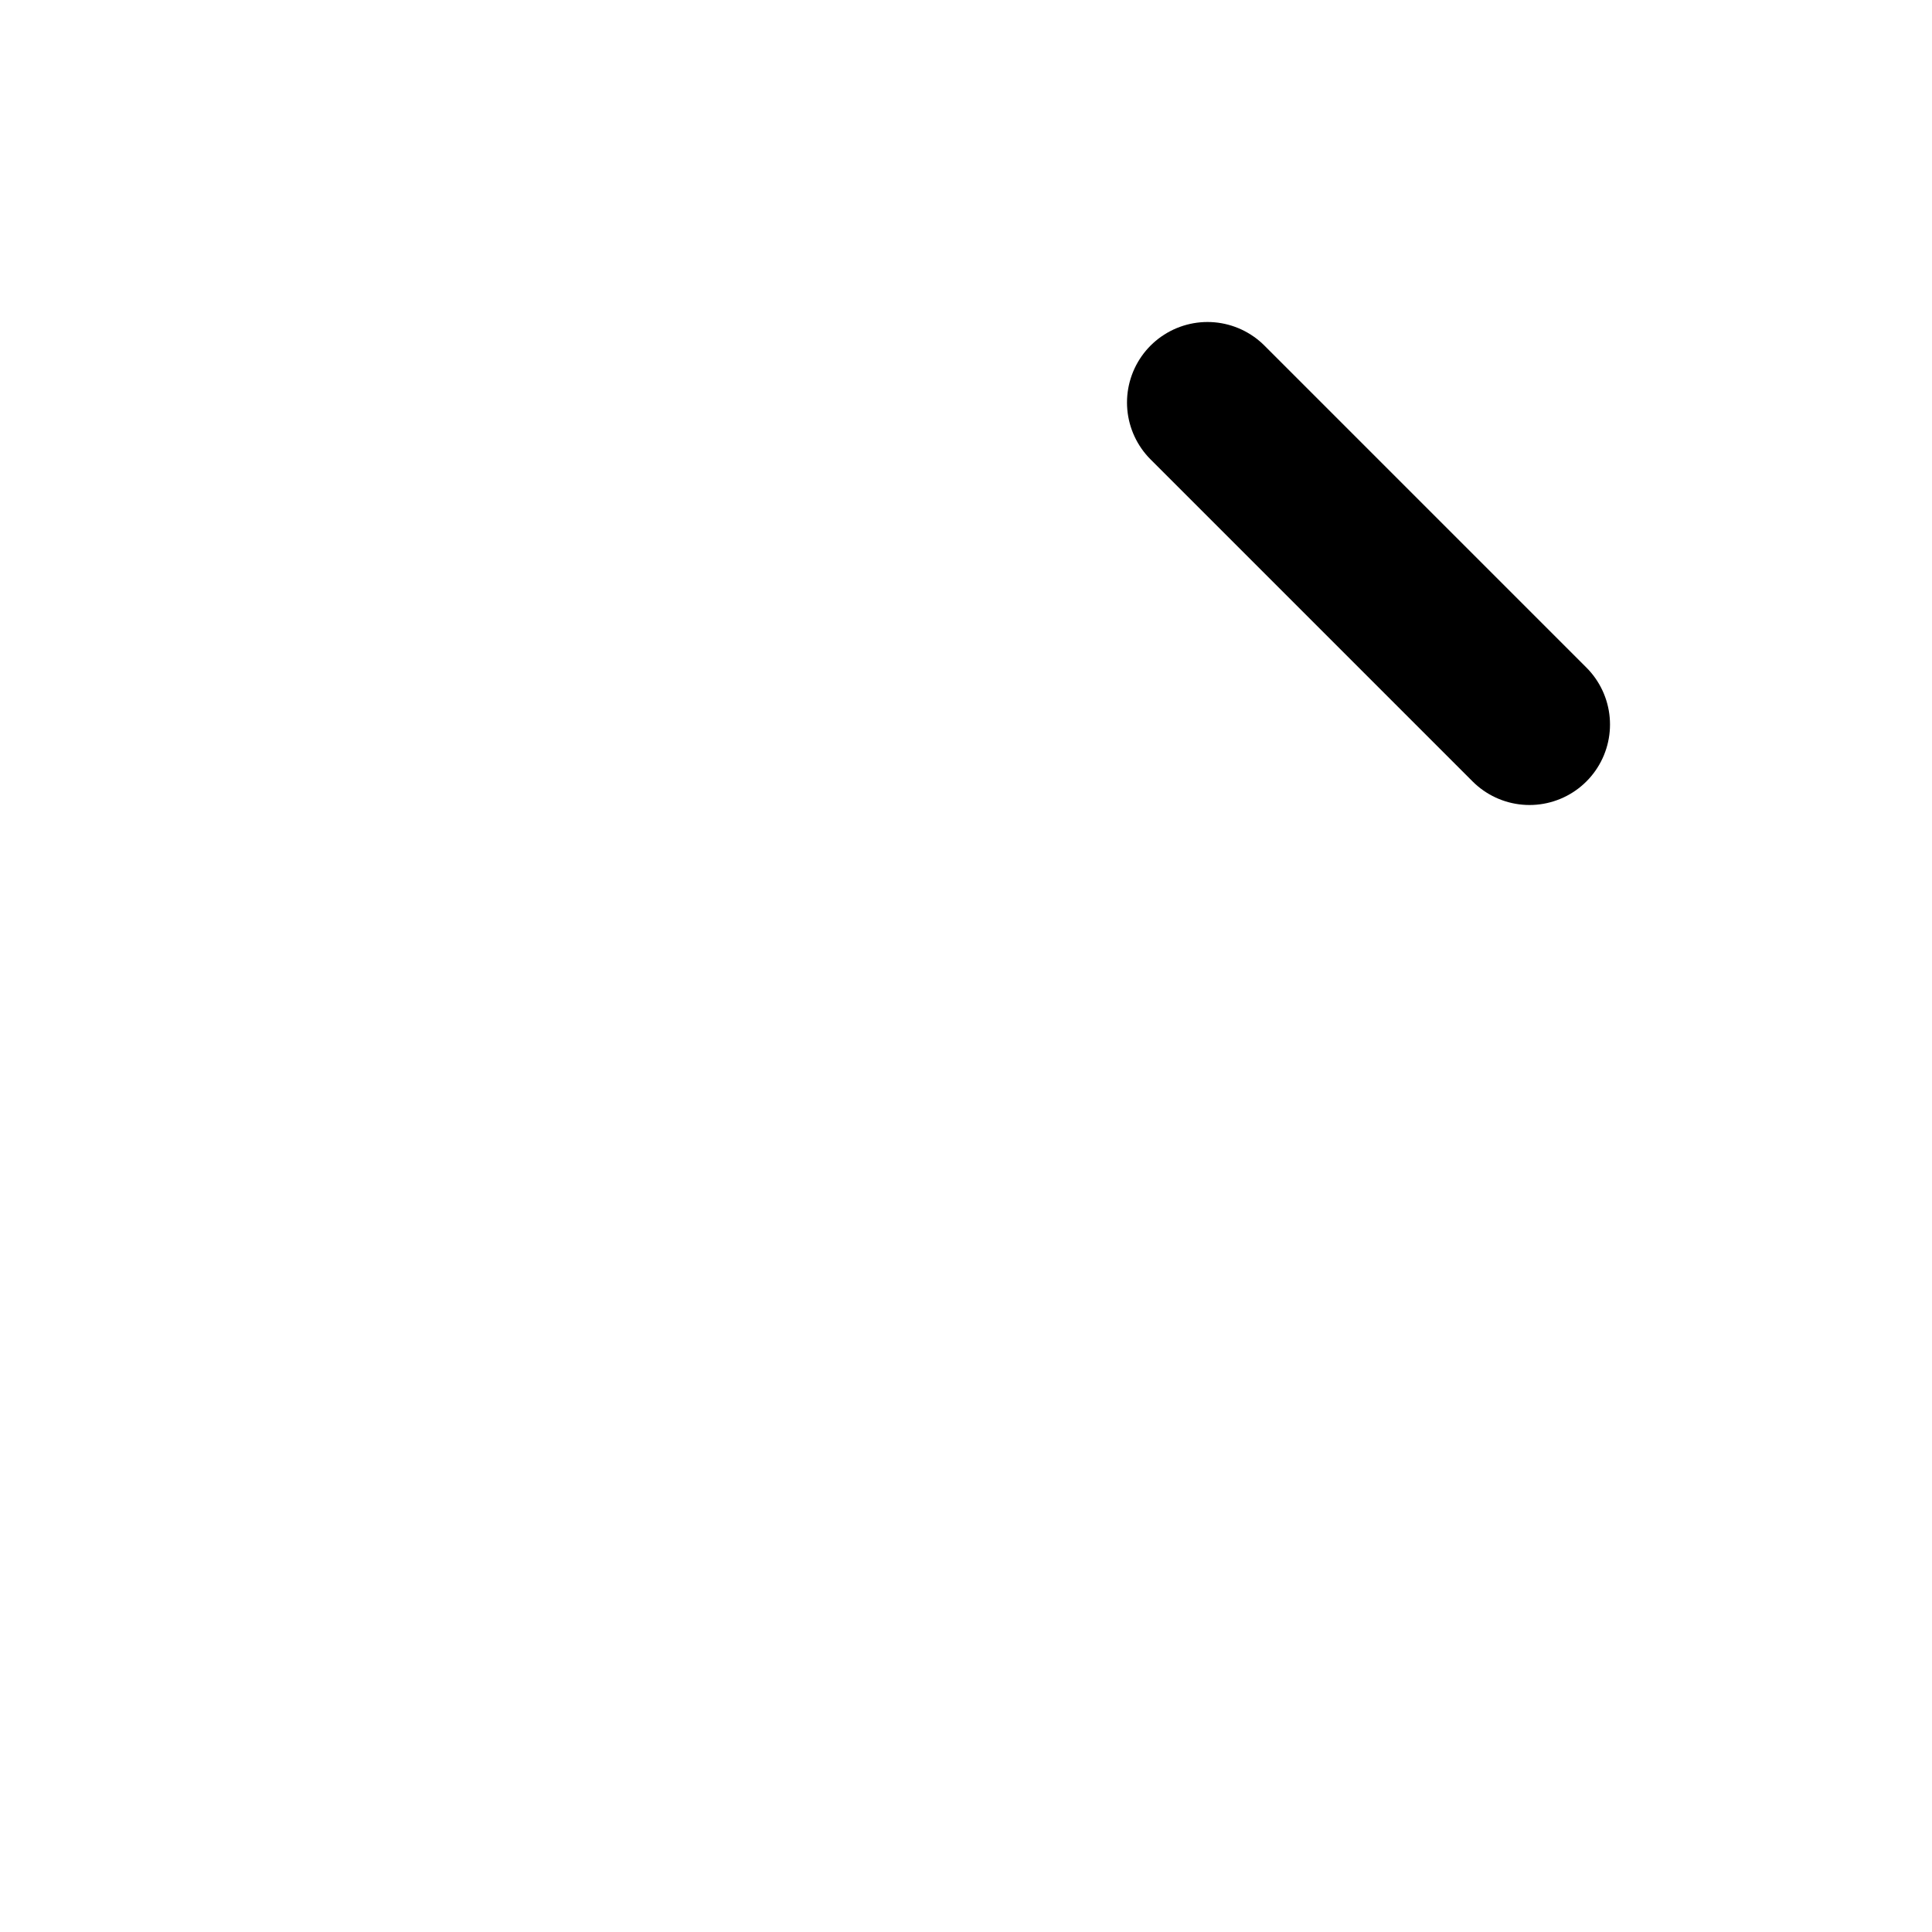
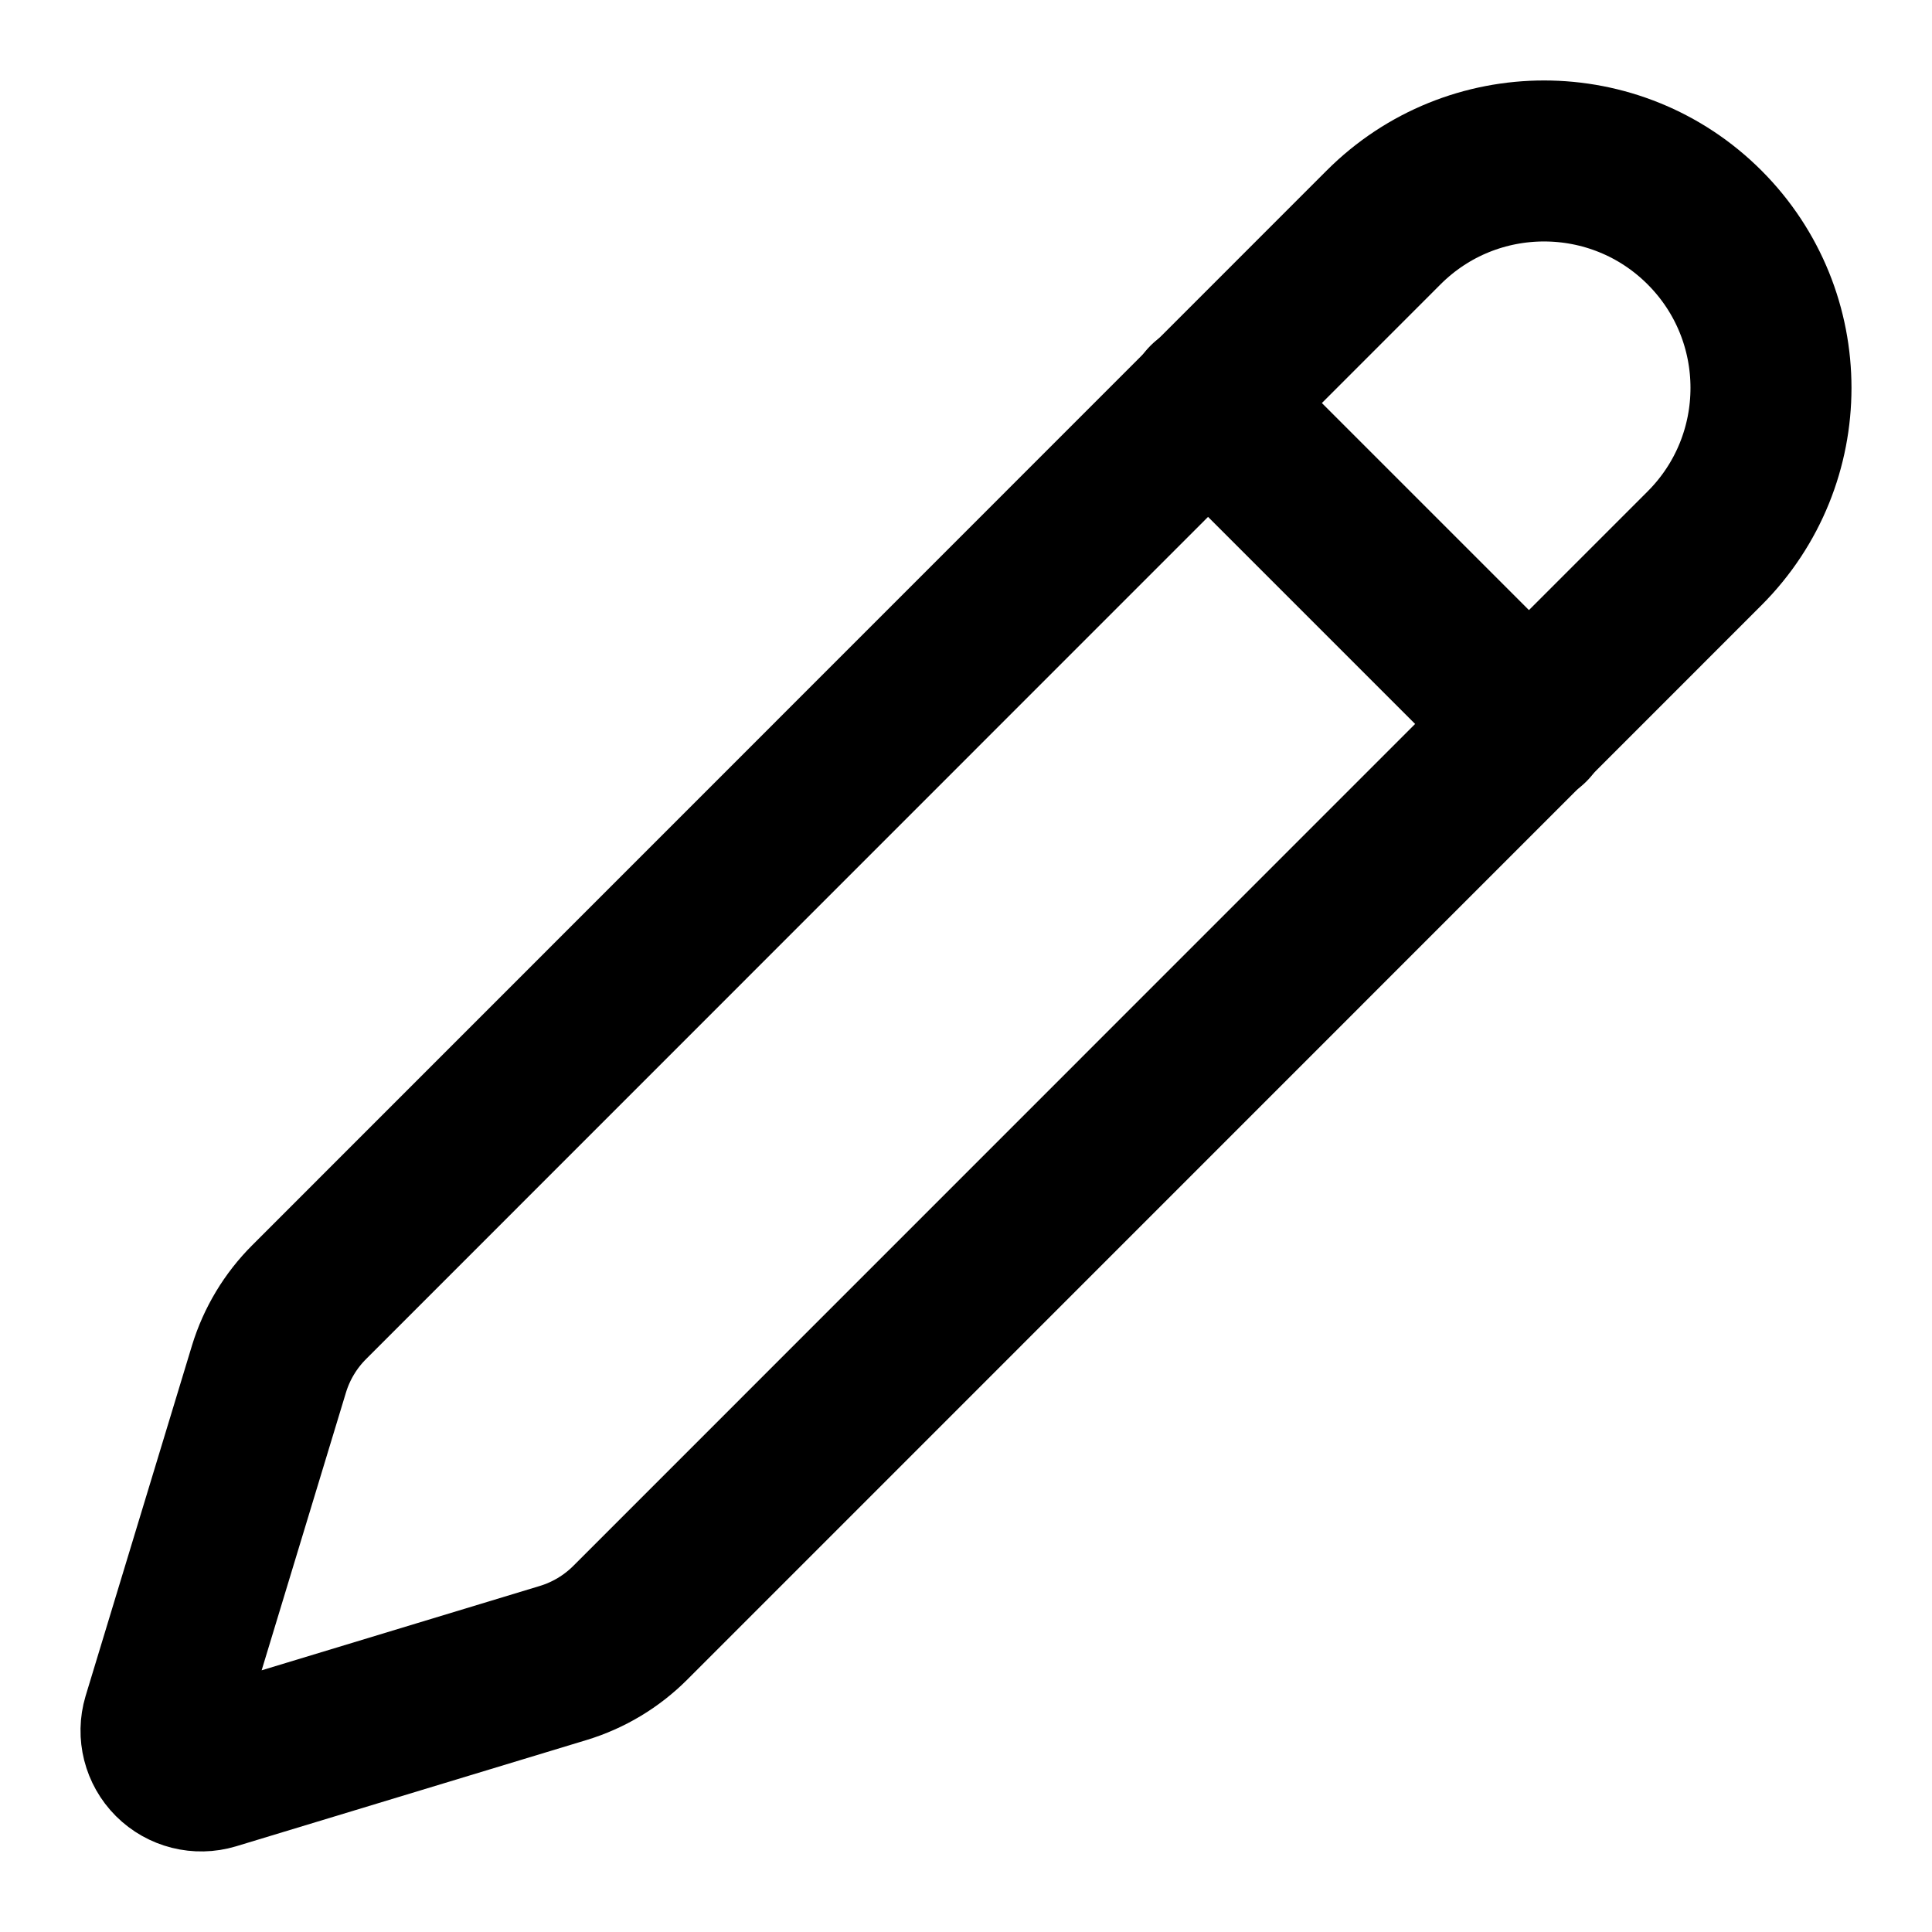
<svg xmlns="http://www.w3.org/2000/svg" width="24" height="24" viewBox="0 0 24 24" fill="none" stroke="currentColor" stroke-width="2" stroke-linecap="round" stroke-linejoin="round">
+   <path d="M21.174 6.812a1 1 0 0 0-3.986-3.987L3.842 16.174a2 2 0 0 0-.5.83l-1.321 4.352a.5.5 0 0 0 .623.622l4.353-1.32a2 2 0 0 0 .83-.497z" />
  <path d="m15 5 4 4" />
</svg>
